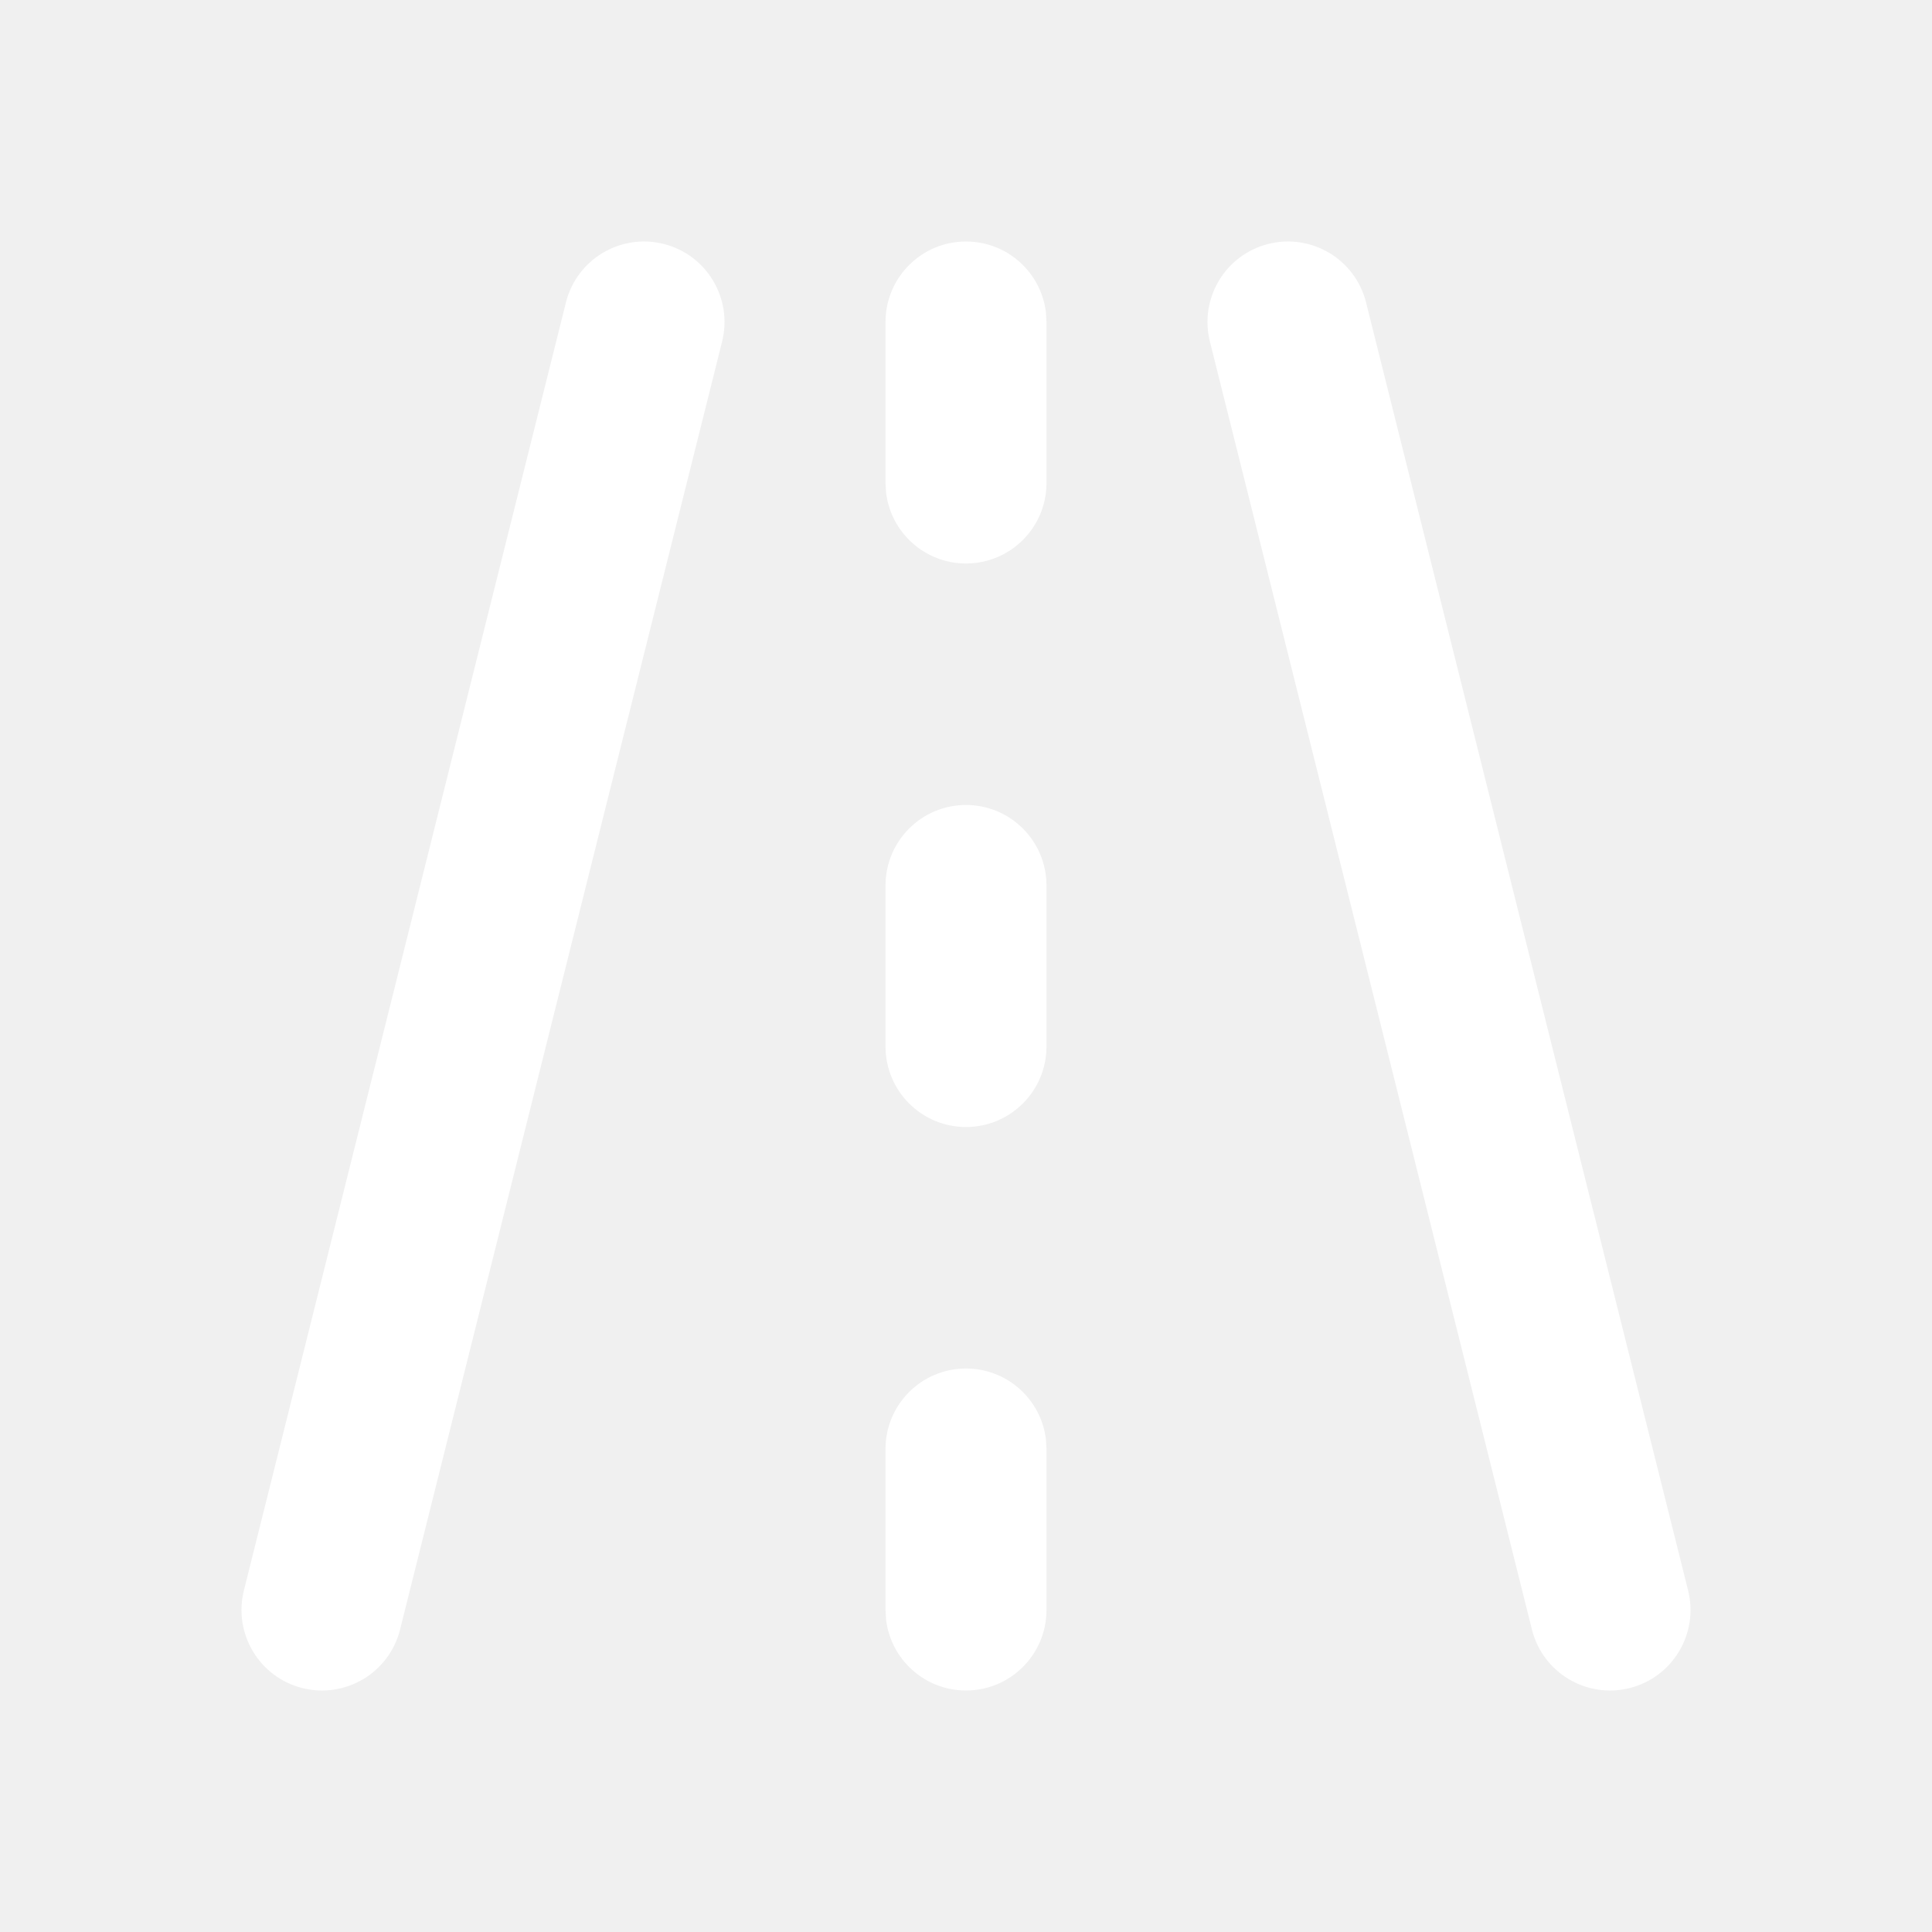
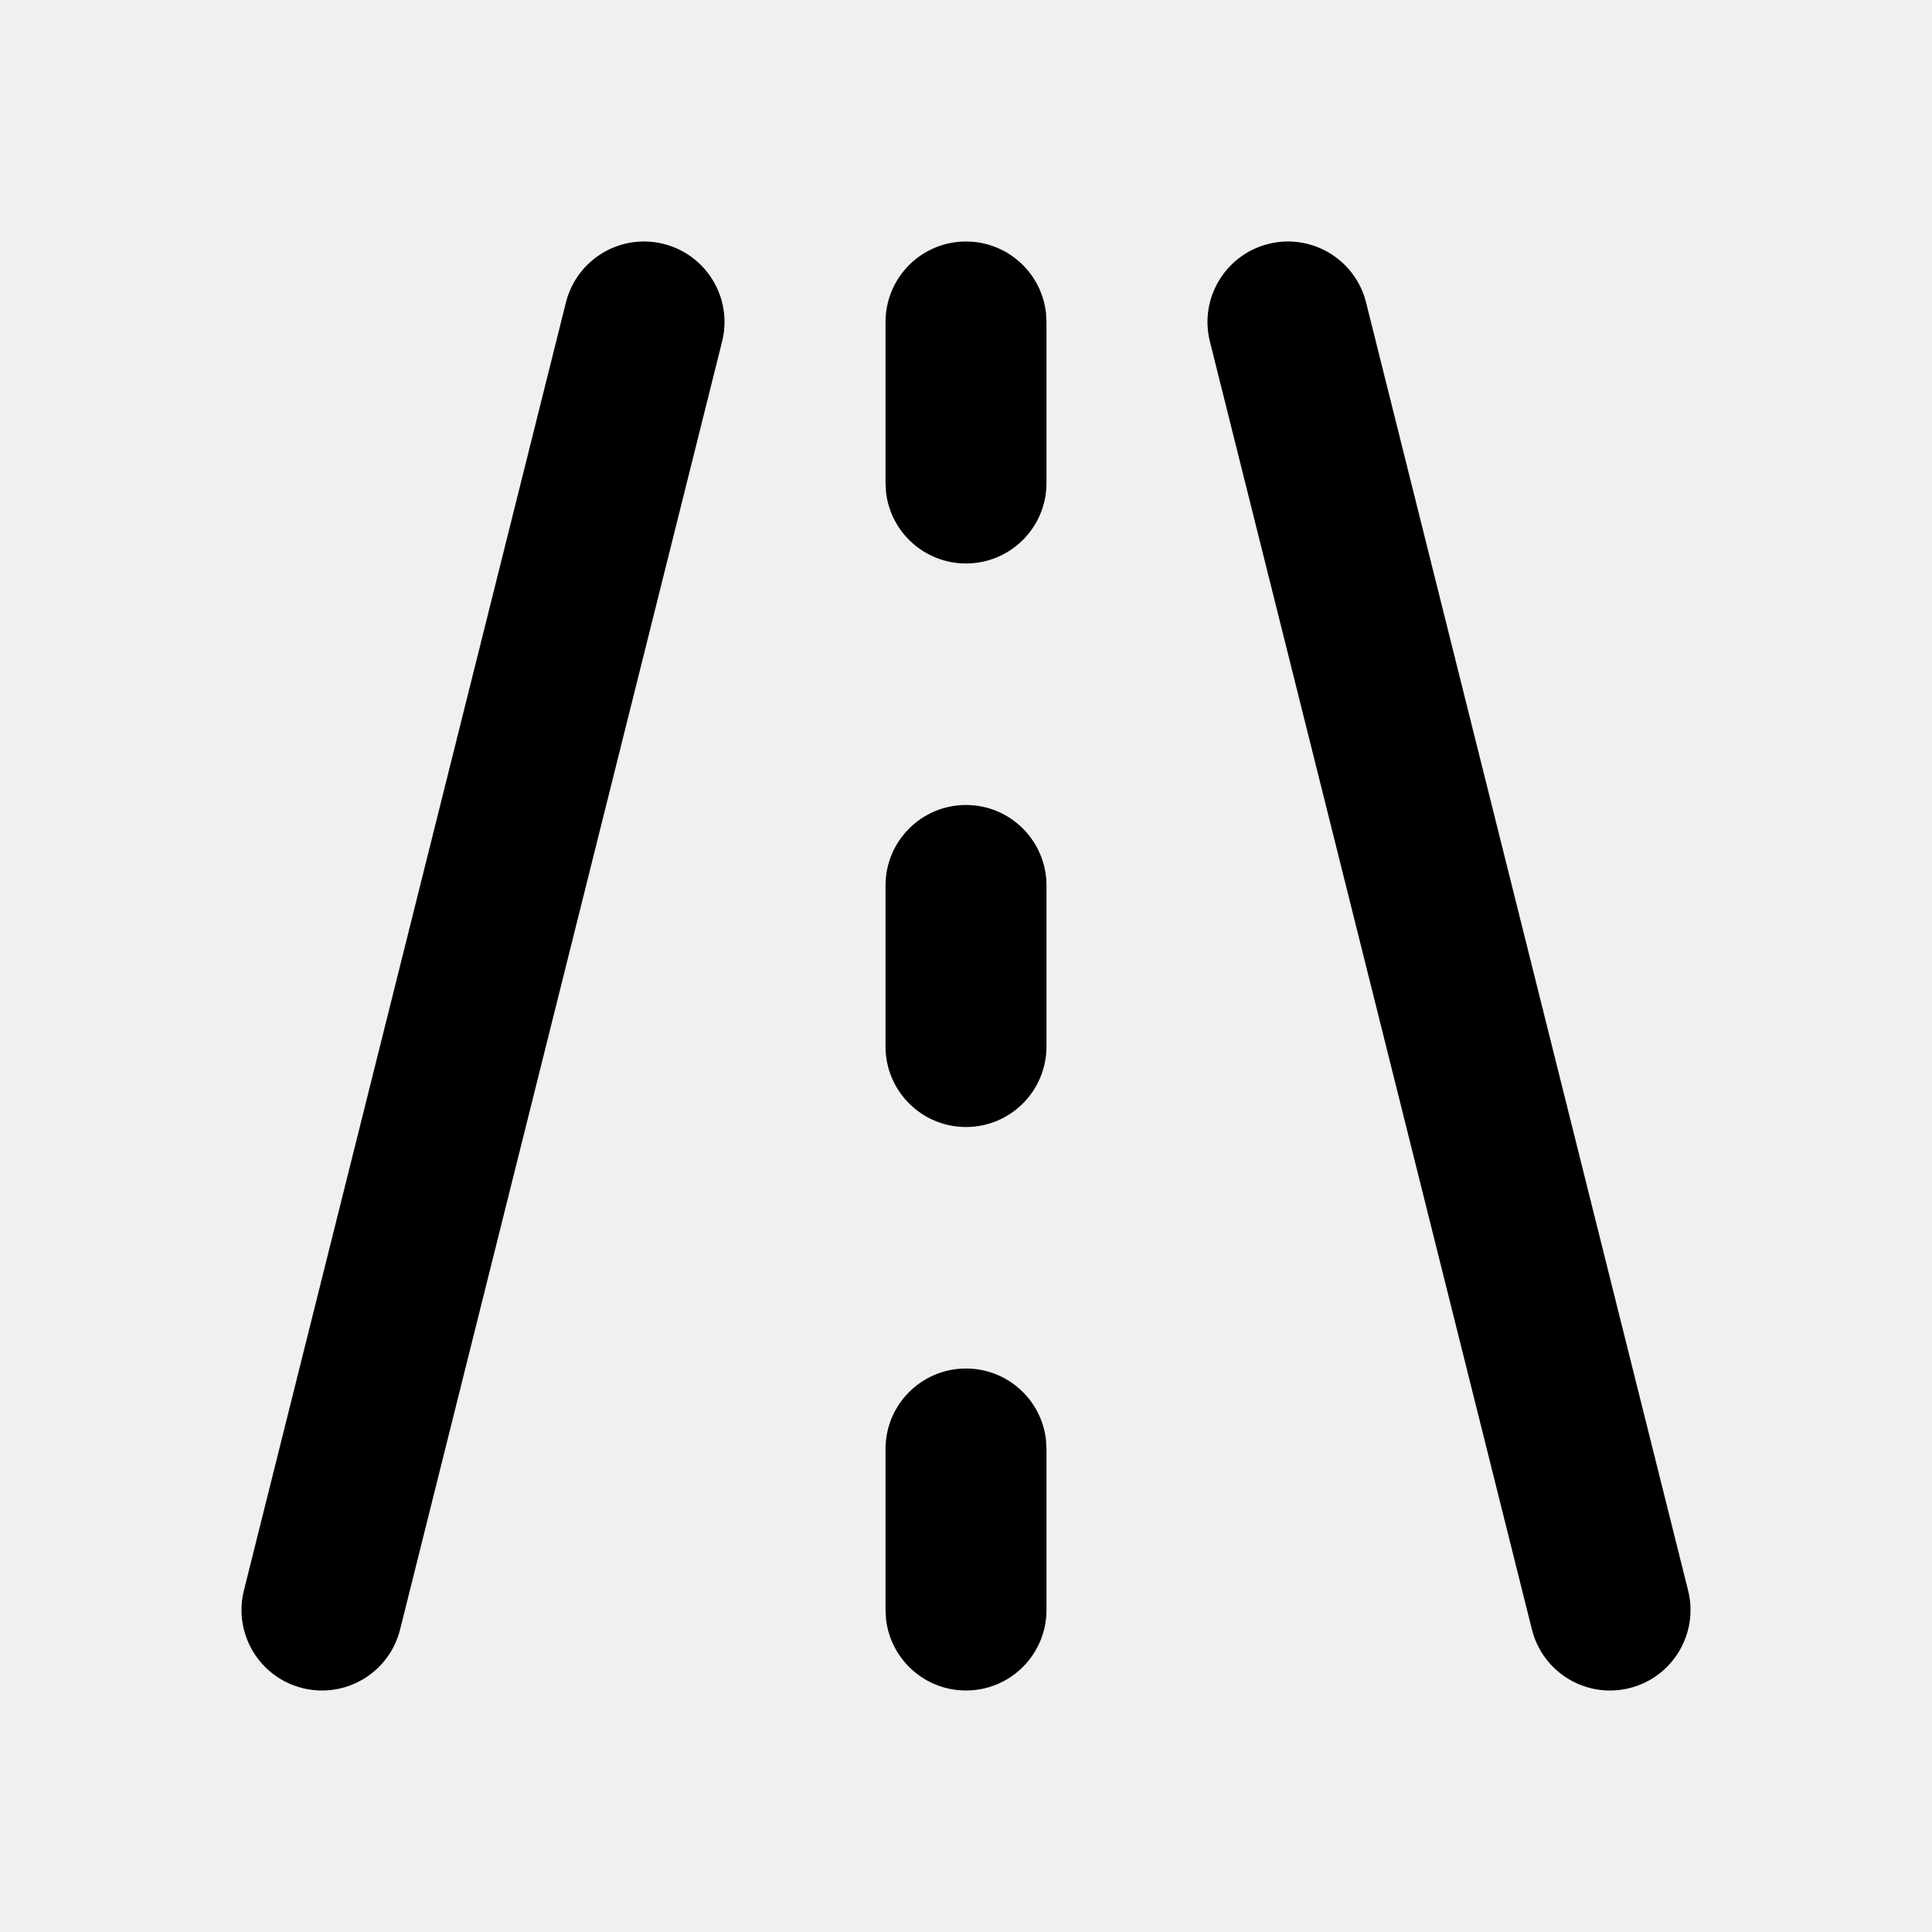
<svg xmlns="http://www.w3.org/2000/svg" width="50" height="50" viewBox="0 0 50 50" fill="none">
-   <path d="M17.172 6.312C18.288 6.591 18.967 7.722 18.688 8.839L10.354 42.172C10.075 43.288 8.944 43.967 7.828 43.688C6.712 43.409 6.033 42.278 6.312 41.161L14.646 7.828C14.925 6.712 16.056 6.033 17.172 6.312ZM35.354 7.828L43.688 41.161C43.967 42.278 43.288 43.409 42.172 43.688C41.056 43.967 39.925 43.288 39.646 42.172L31.312 8.839C31.033 7.722 31.712 6.591 32.828 6.312C33.944 6.033 35.075 6.712 35.354 7.828ZM25 35.417C26.069 35.417 26.949 36.221 27.069 37.257L27.083 37.5V41.667C27.083 42.817 26.151 43.75 25 43.75C23.932 43.75 23.051 42.946 22.931 41.91L22.917 41.667V37.5C22.917 36.349 23.849 35.417 25 35.417ZM25 20.833C26.151 20.833 27.083 21.766 27.083 22.917V27.083C27.083 28.234 26.151 29.167 25 29.167C23.849 29.167 22.917 28.234 22.917 27.083V22.917C22.917 21.766 23.849 20.833 25 20.833ZM25 6.25C26.069 6.25 26.949 7.054 27.069 8.09L27.083 8.333V12.5C27.083 13.651 26.151 14.583 25 14.583C23.932 14.583 23.051 13.779 22.931 12.743L22.917 12.5V8.333C22.917 7.183 23.849 6.25 25 6.25Z" fill="white" />
+   <path d="M17.172 6.312C18.288 6.591 18.967 7.722 18.688 8.839L10.354 42.172C10.075 43.288 8.944 43.967 7.828 43.688C6.712 43.409 6.033 42.278 6.312 41.161L14.646 7.828C14.925 6.712 16.056 6.033 17.172 6.312ZM35.354 7.828L43.688 41.161C43.967 42.278 43.288 43.409 42.172 43.688C41.056 43.967 39.925 43.288 39.646 42.172L31.312 8.839C31.033 7.722 31.712 6.591 32.828 6.312C33.944 6.033 35.075 6.712 35.354 7.828ZM25 35.417C26.069 35.417 26.949 36.221 27.069 37.257L27.083 37.5V41.667C27.083 42.817 26.151 43.75 25 43.75C23.932 43.75 23.051 42.946 22.931 41.91L22.917 41.667V37.5C22.917 36.349 23.849 35.417 25 35.417ZM25 20.833C26.151 20.833 27.083 21.766 27.083 22.917V27.083C27.083 28.234 26.151 29.167 25 29.167C23.849 29.167 22.917 28.234 22.917 27.083V22.917C22.917 21.766 23.849 20.833 25 20.833ZM25 6.25C26.069 6.25 26.949 7.054 27.069 8.09L27.083 8.333V12.5C27.083 13.651 26.151 14.583 25 14.583C23.932 14.583 23.051 13.779 22.931 12.743L22.917 12.5V8.333C22.917 7.183 23.849 6.25 25 6.25Z" fill="black" />
</svg>
